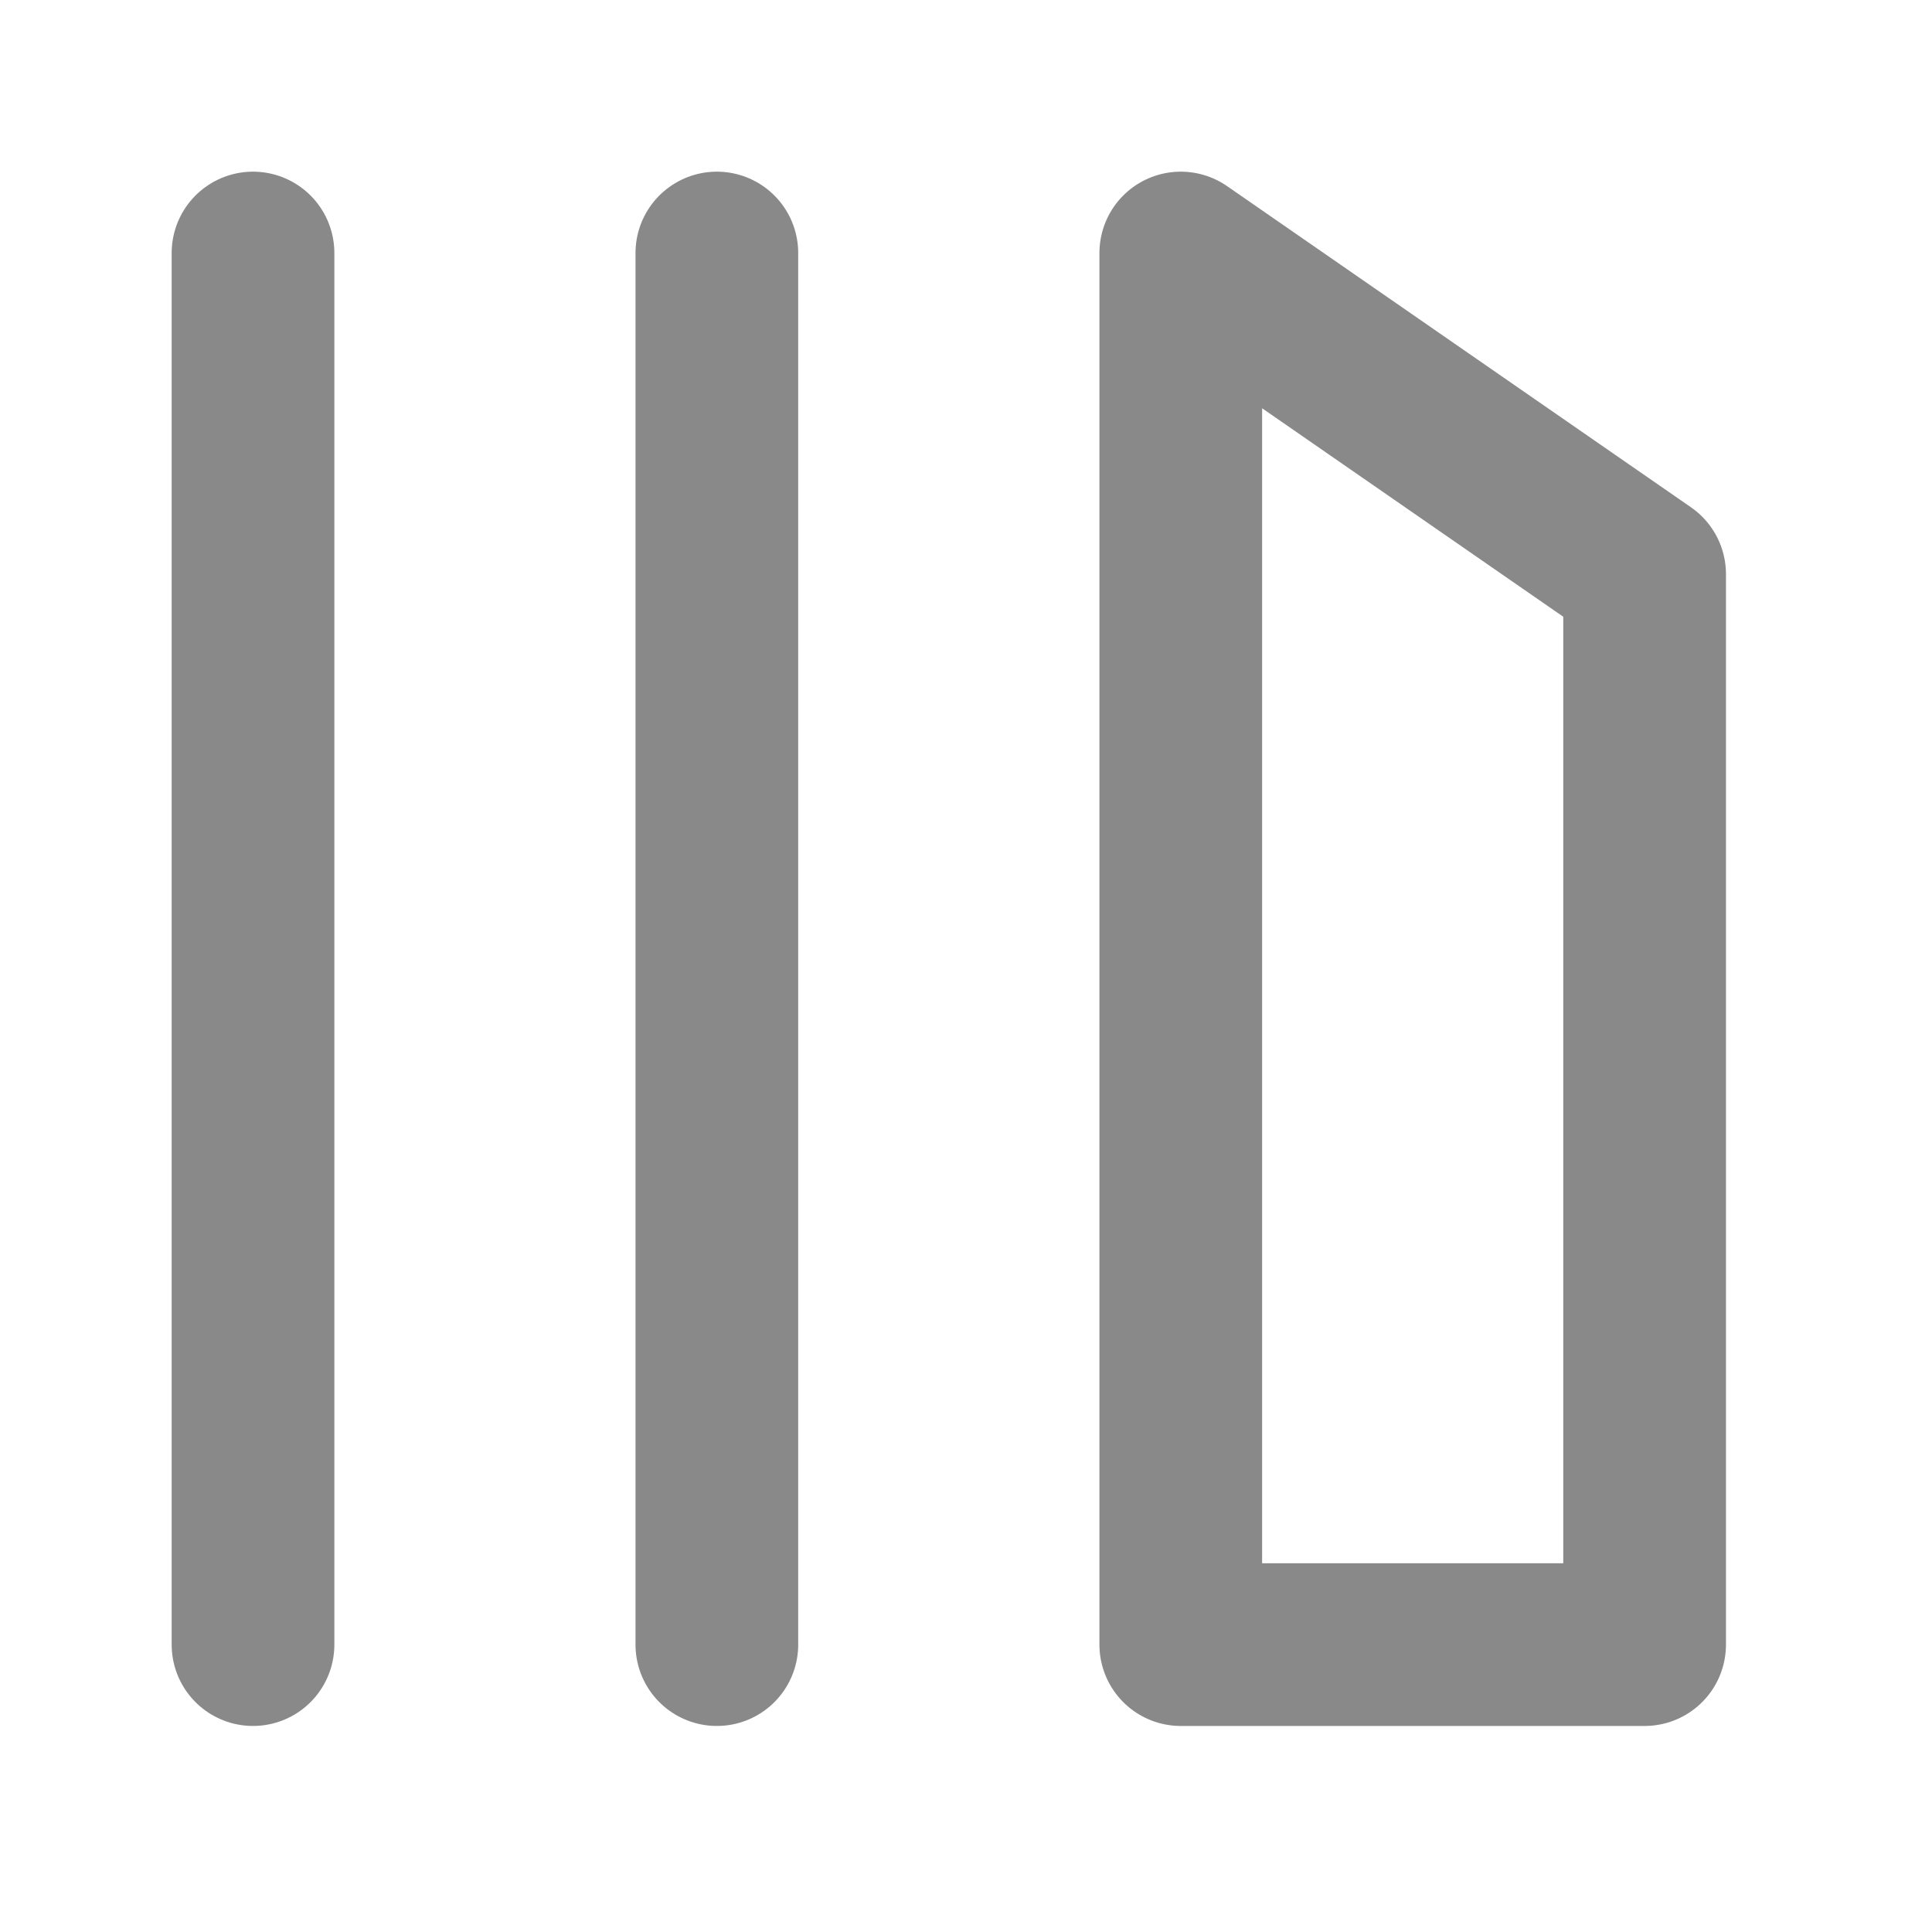
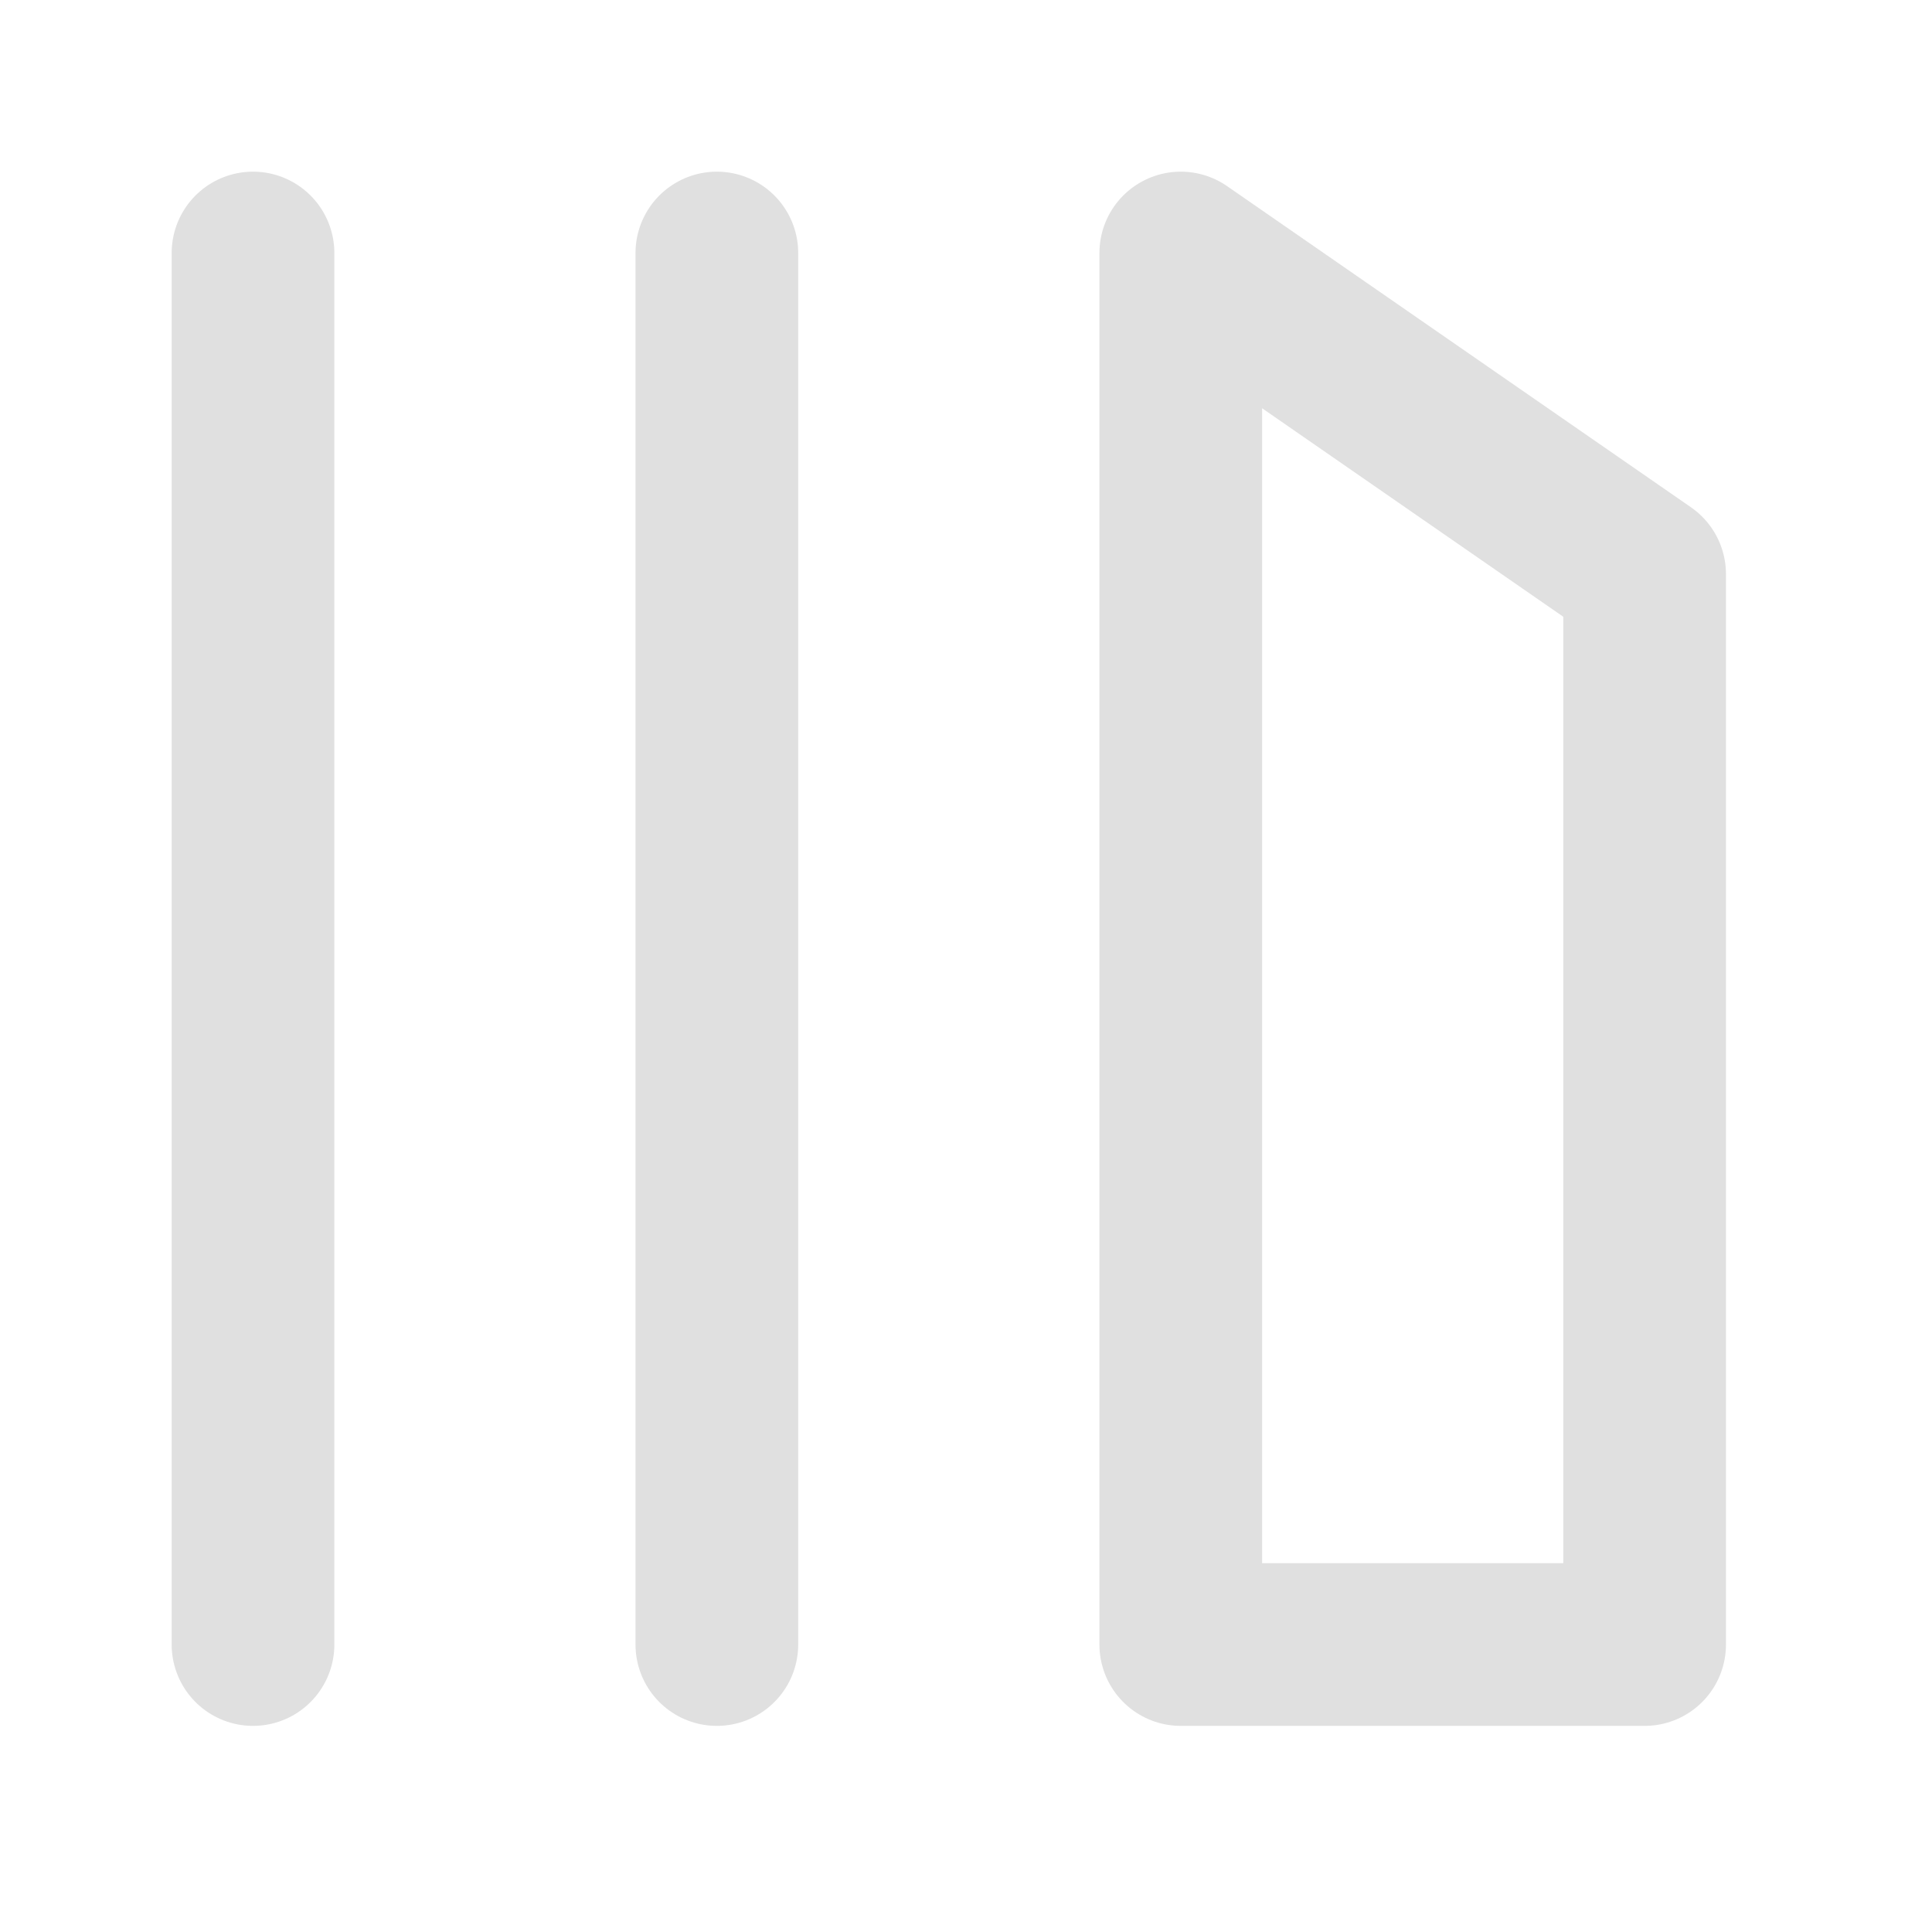
<svg xmlns="http://www.w3.org/2000/svg" width="24" height="24" viewBox="0 0 24 24" fill="none">
-   <path d="M3.143 3.143V20.43" stroke="#898989" stroke-width="2.021" stroke-linecap="round" stroke-linejoin="round" />
-   <path d="M8.905 3.143V20.43" stroke="#898989" stroke-width="2.021" stroke-linecap="round" stroke-linejoin="round" />
-   <path d="M14.668 20.43V3.143L20.43 7.132V20.43H14.668Z" stroke="#898989" stroke-width="2.021" stroke-linecap="round" stroke-linejoin="round" />
+   <path d="M3.143 3.143V20.429" stroke="#E0E0E0" stroke-width="2.021" stroke-linecap="round" stroke-linejoin="round" />
+   <path d="M8.905 3.143V20.429" stroke="#E0E0E0" stroke-width="2.021" stroke-linecap="round" stroke-linejoin="round" />
+   <path d="M14.668 20.429V3.143L20.43 7.132V20.429H14.668Z" stroke="#E0E0E0" stroke-width="2.021" stroke-linecap="round" stroke-linejoin="round" />
</svg>
